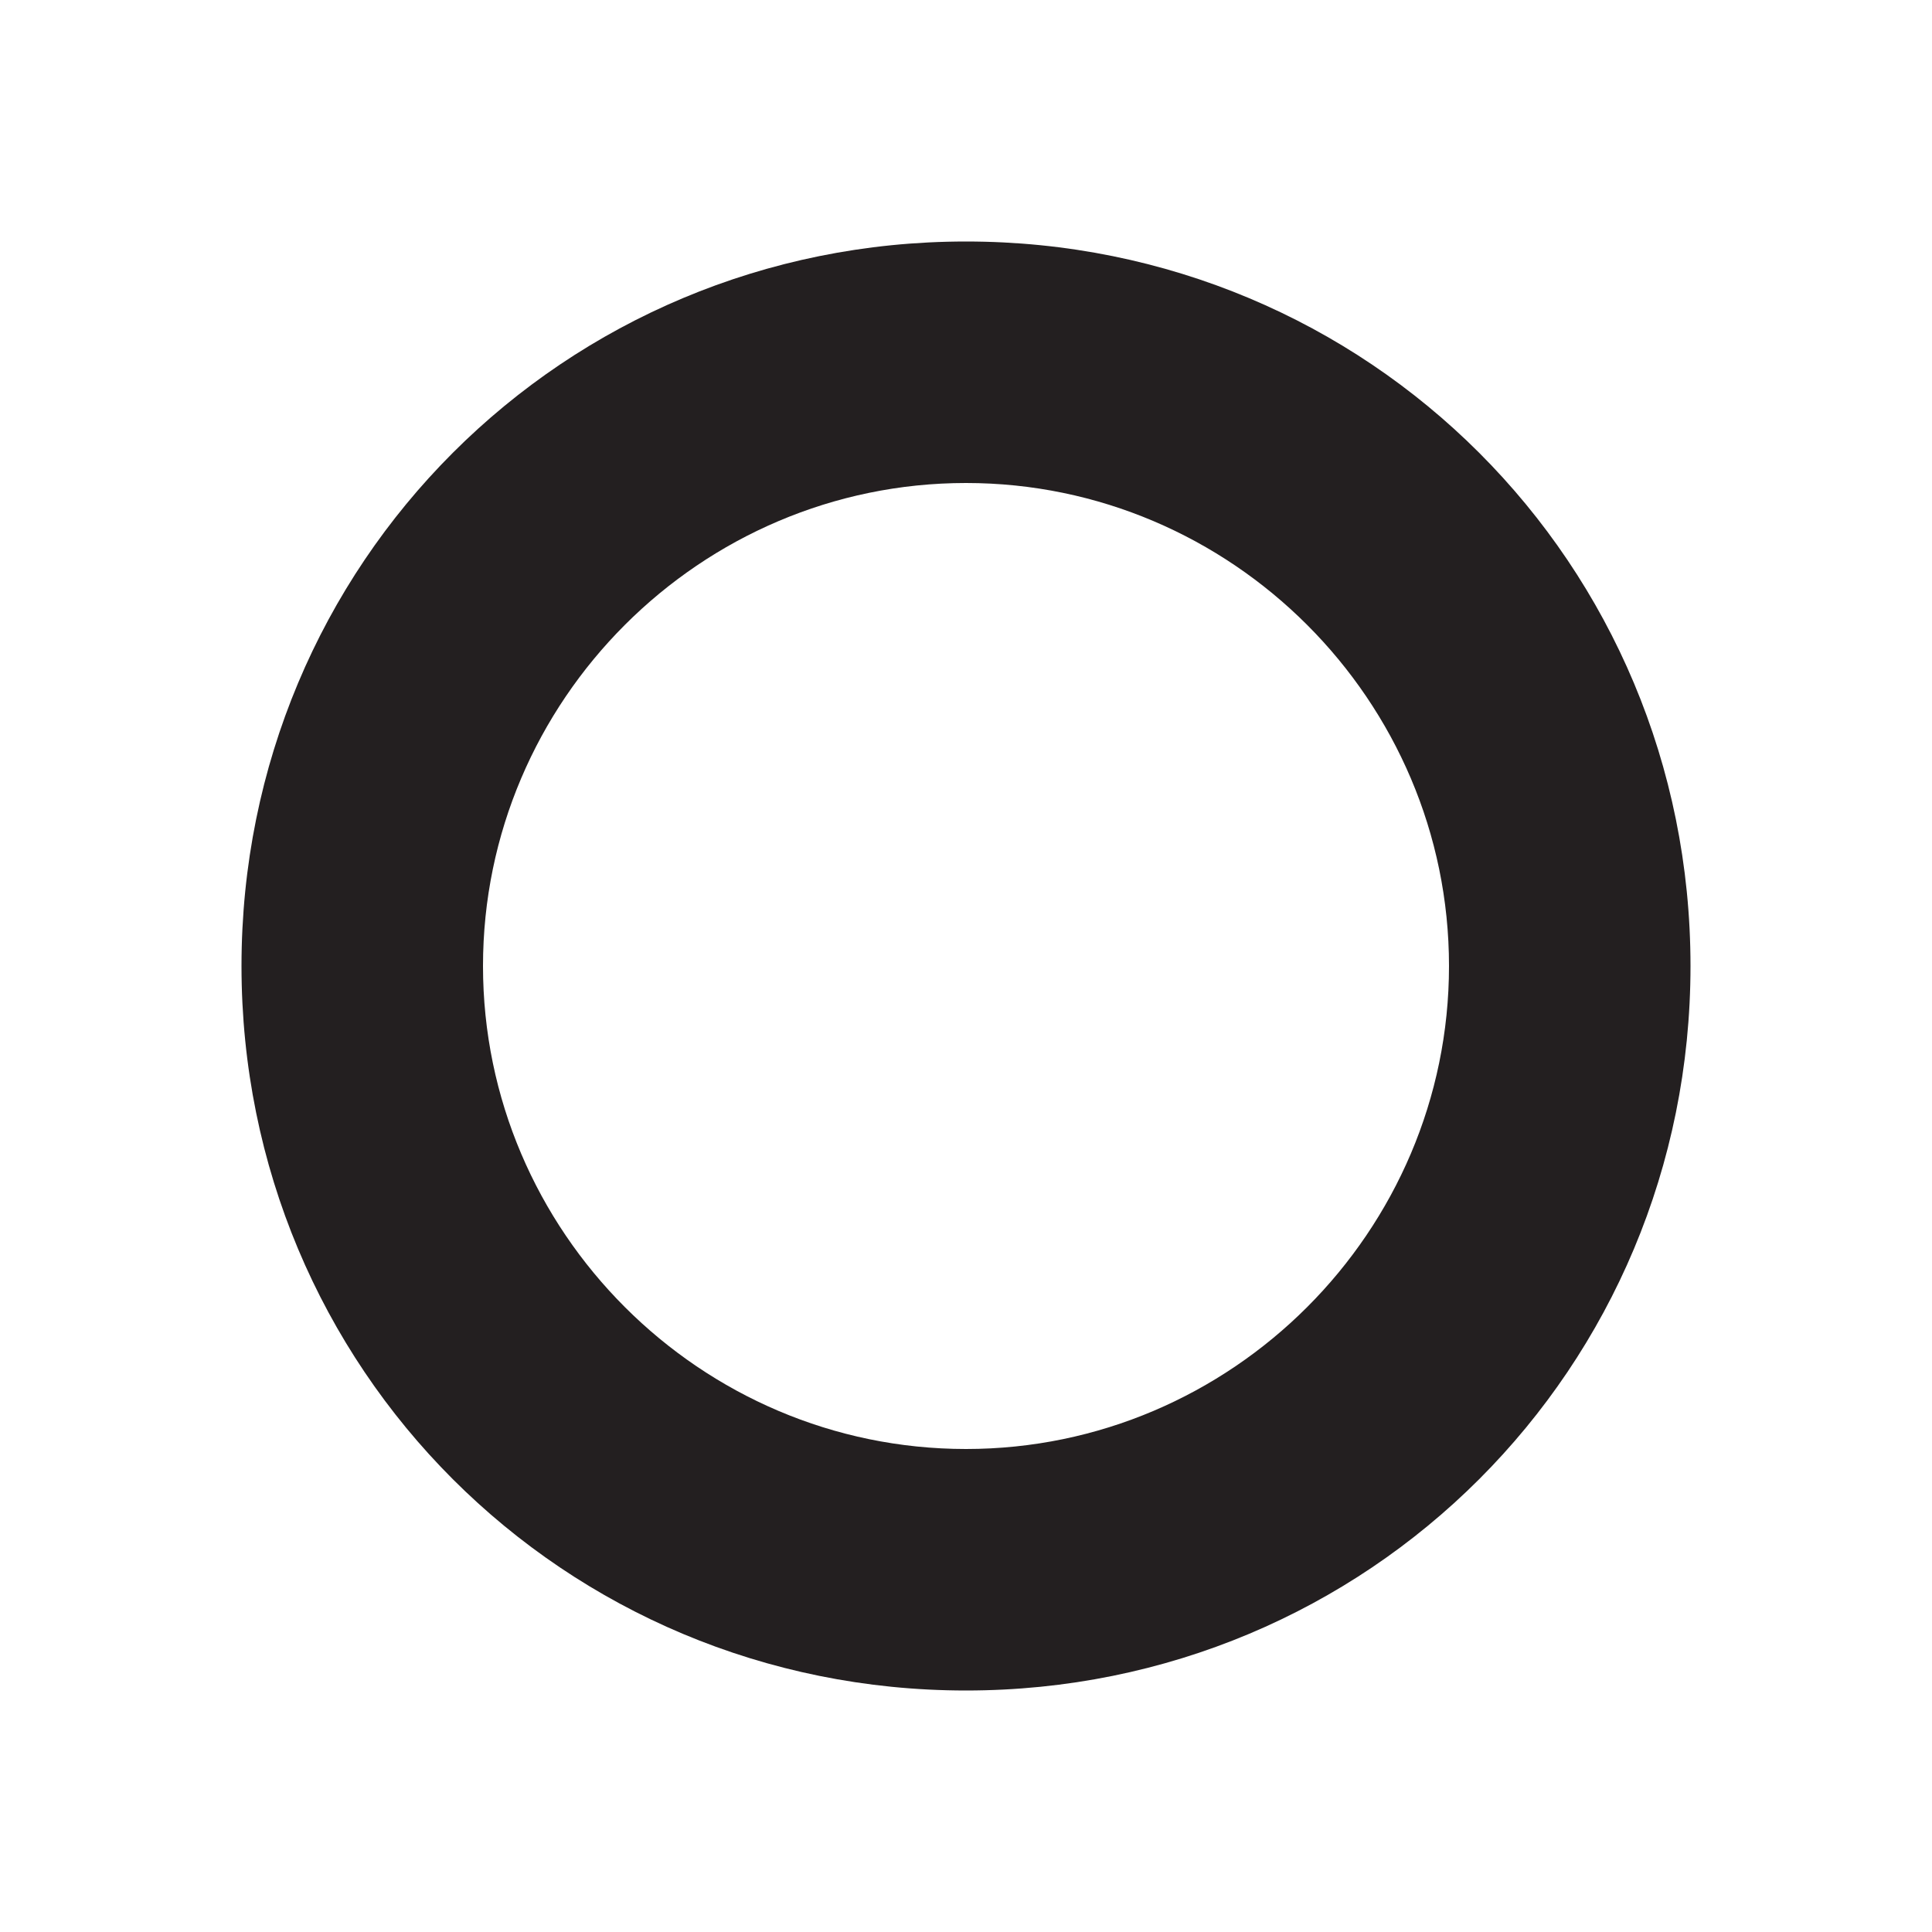
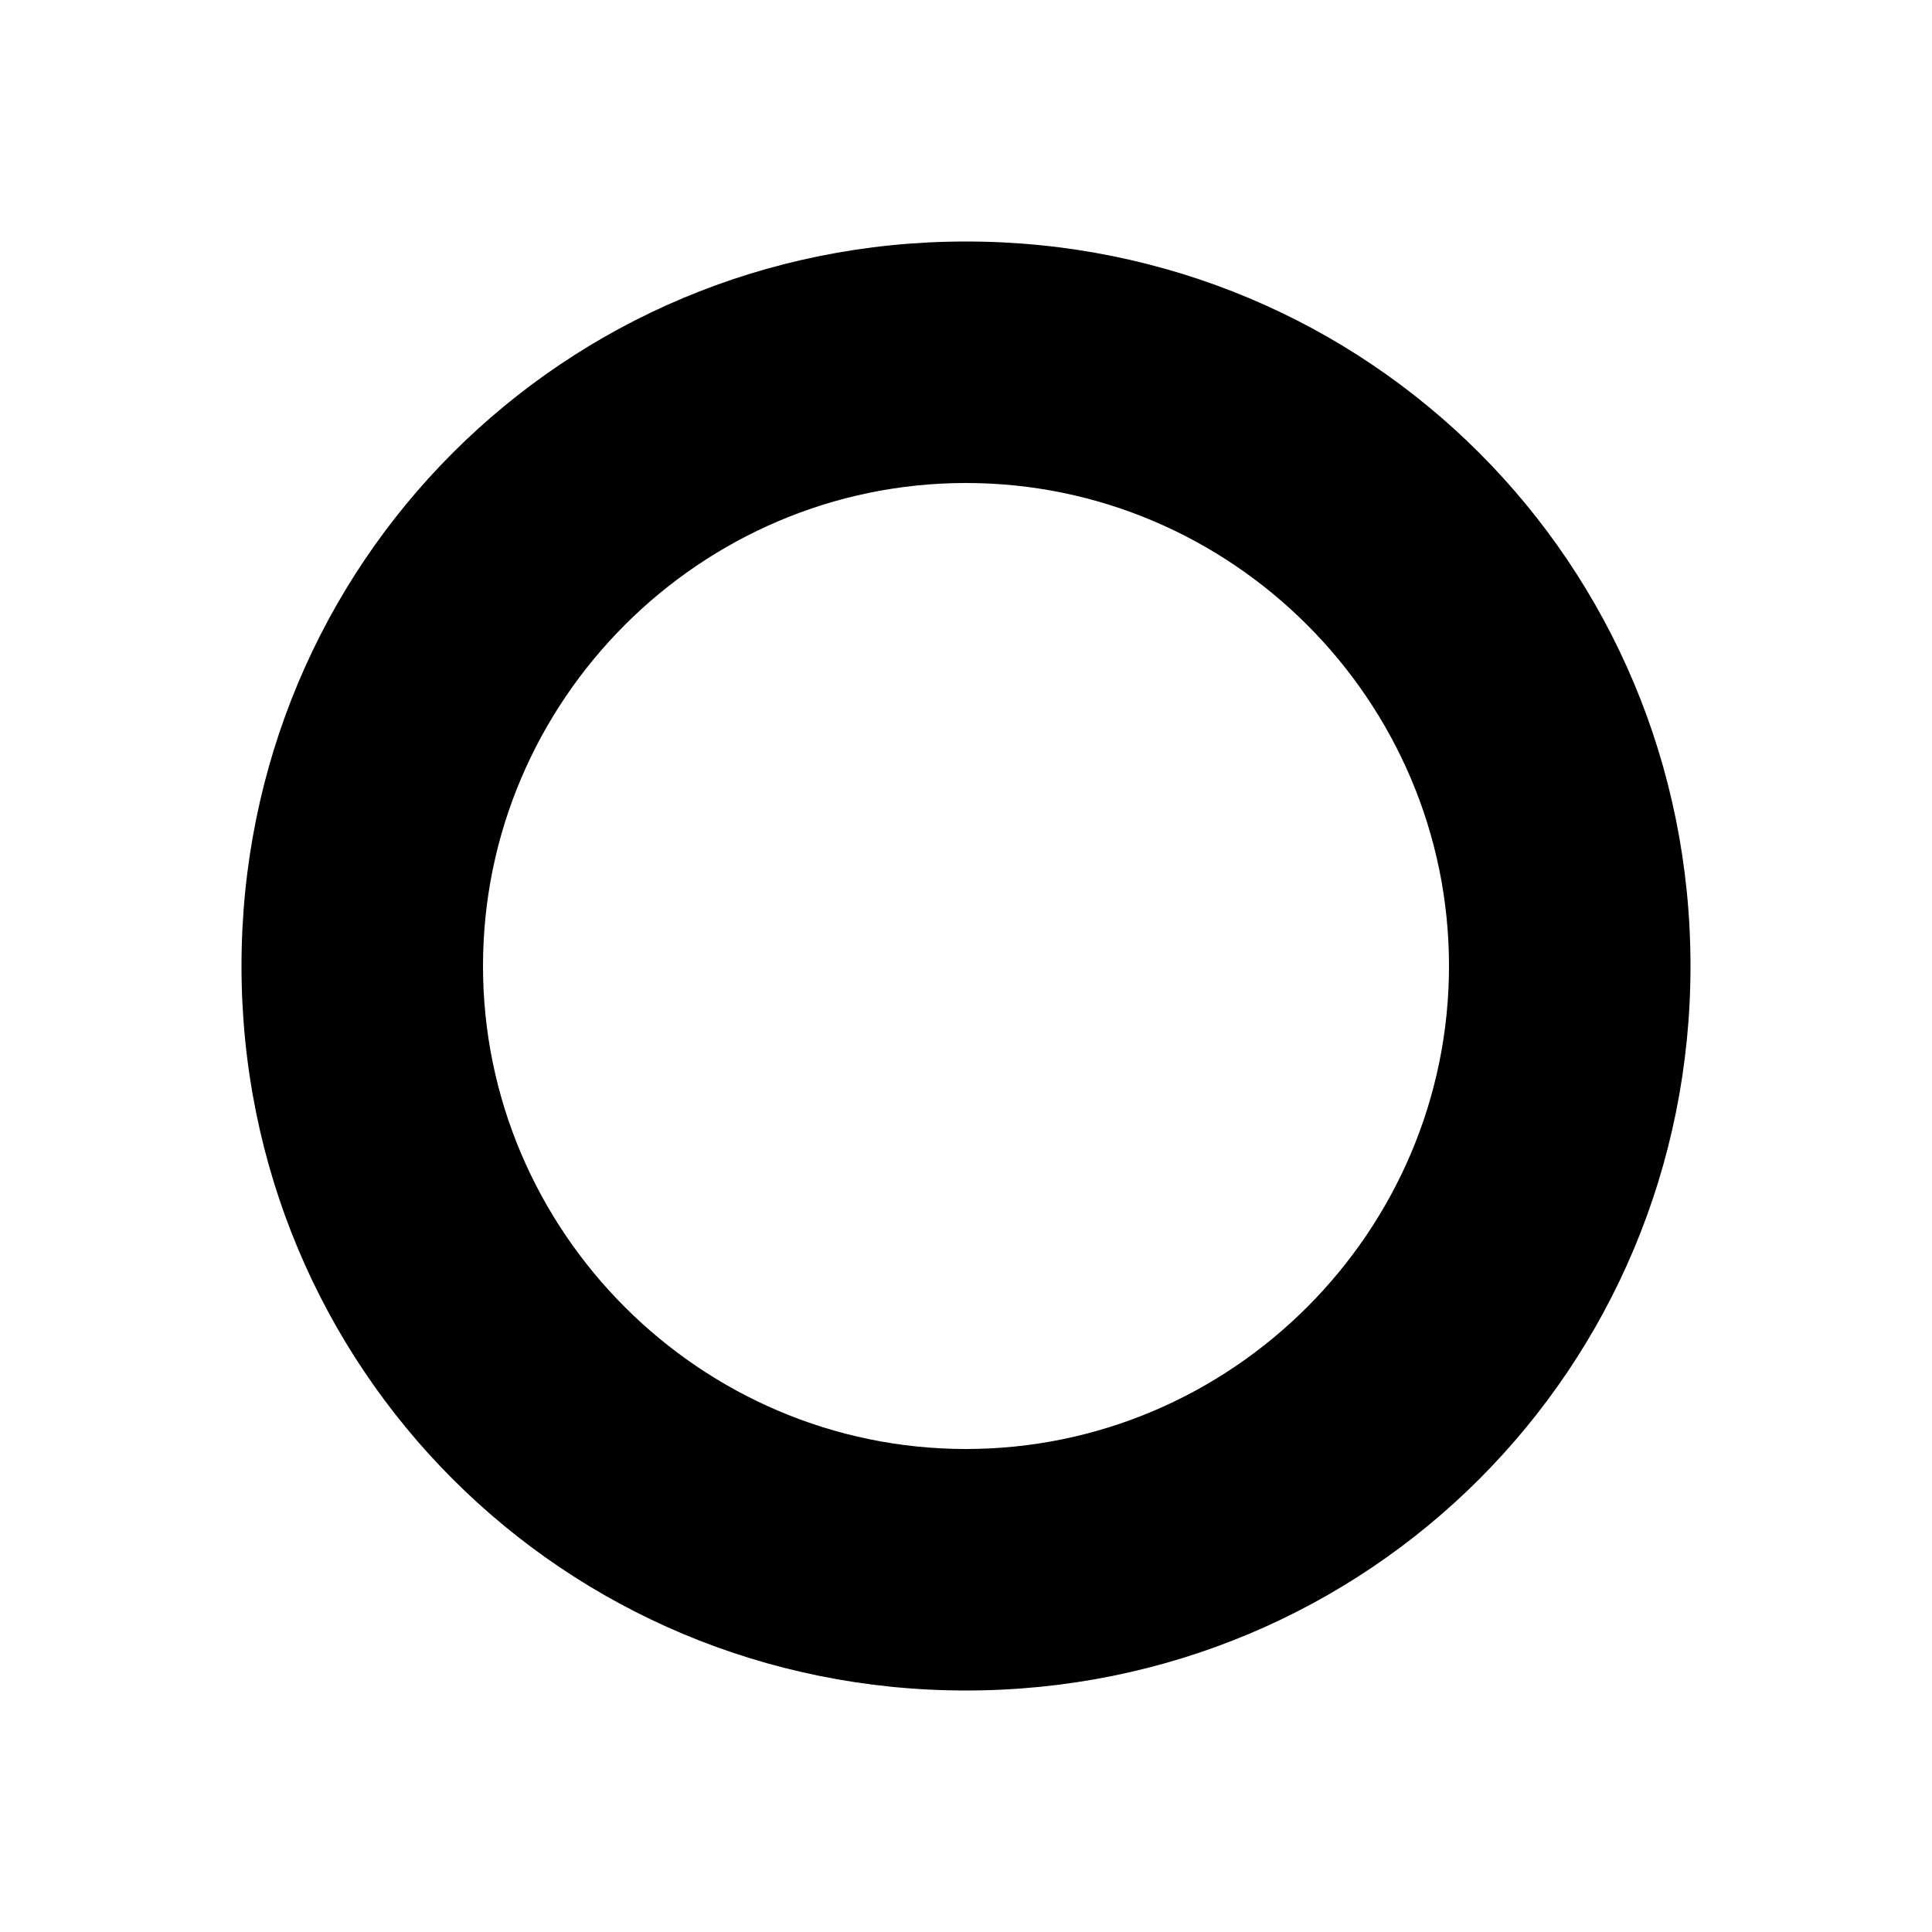
<svg xmlns="http://www.w3.org/2000/svg" version="1.1" id="Layer_1" x="0px" y="0px" viewBox="0 0 24 24" style="enable-background:new 0 0 24 24;" xml:space="preserve">
-   <style type="text/css">
- 	.st0{fill:#231F20;}
- </style>
  <g id="Layer_1_1_">
    <path class="st0" d="M12,21c-5,0-9-4-9-9s4-9,9-9s9,4,9,9S17,21,12,21z M12,6c-3.3,0-6,2.7-6,6s2.7,6,6,6s6-2.7,6-6S15.3,6,12,6z" />
  </g>
  <g id="Comments">
</g>
</svg>
